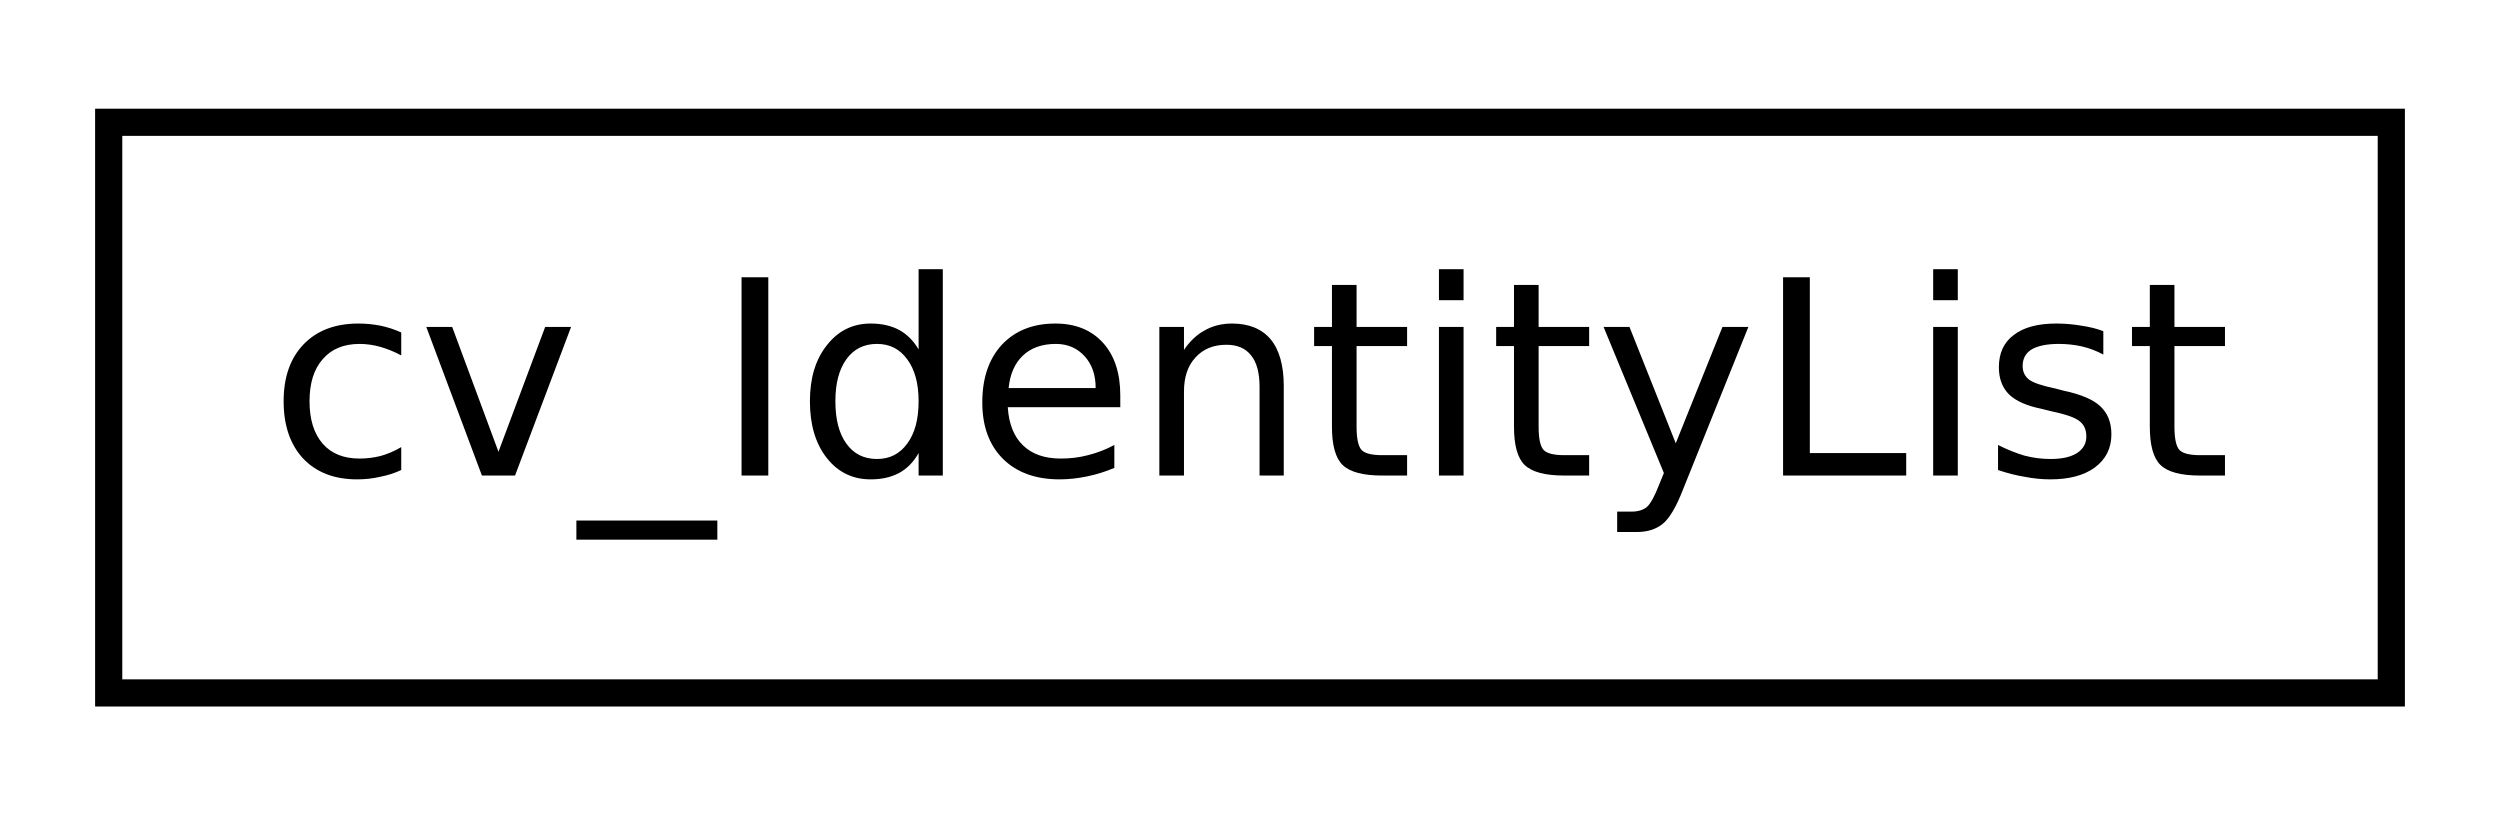
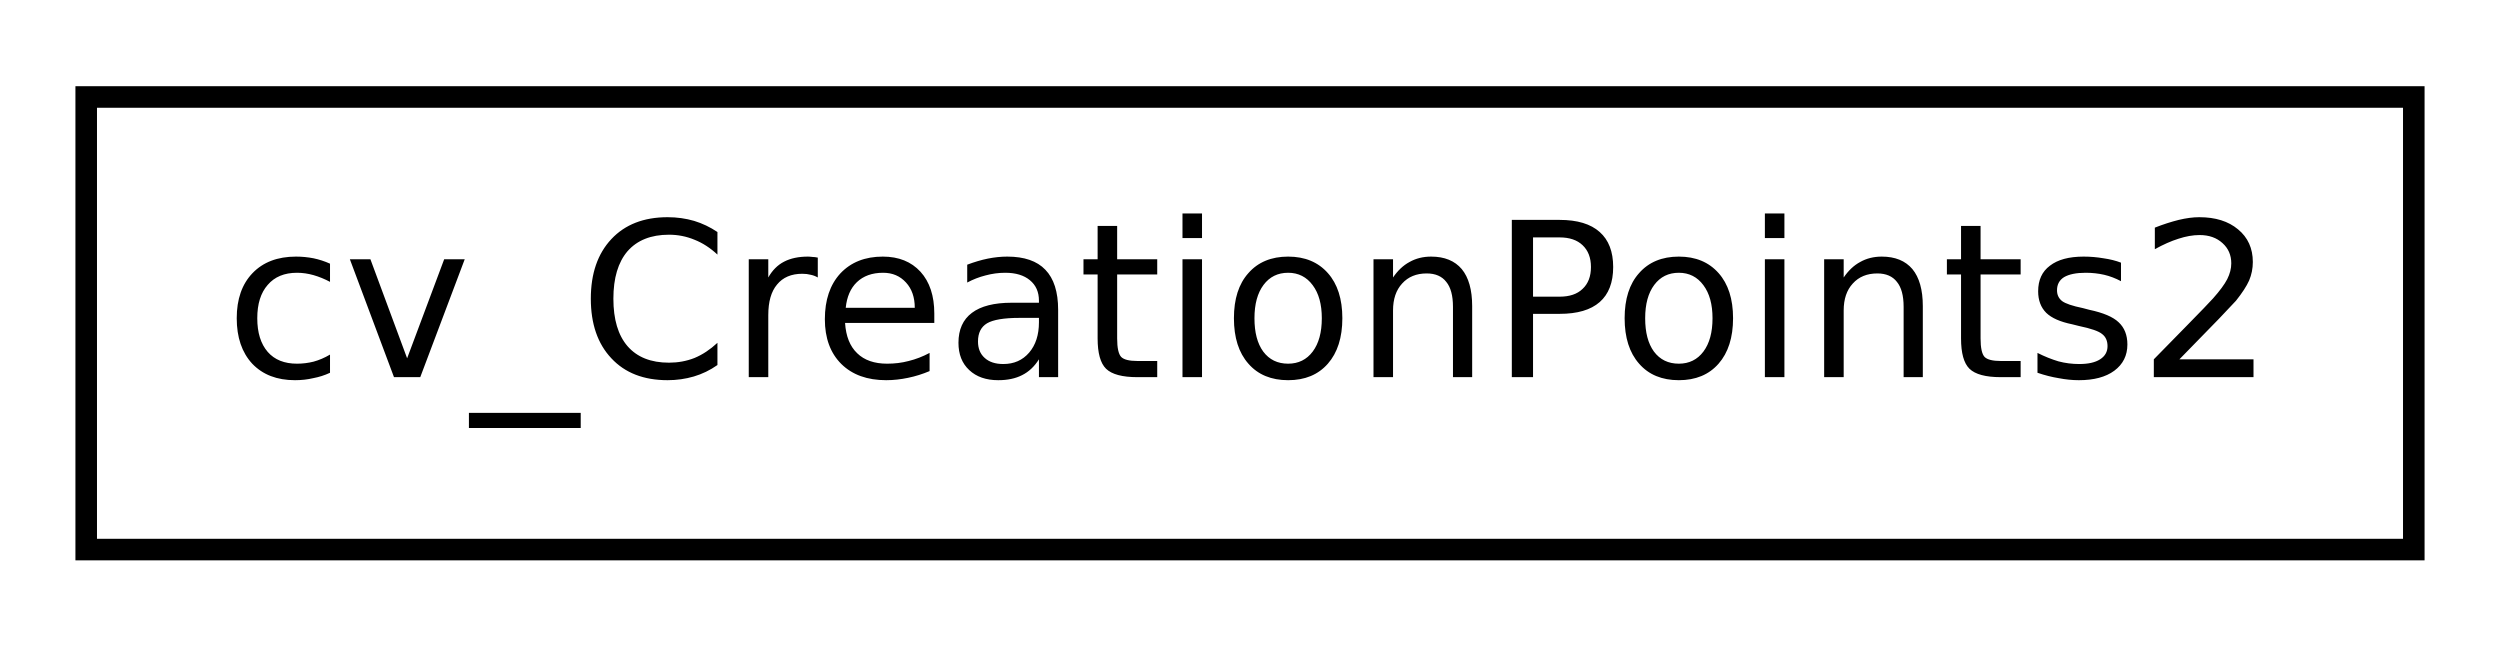
- <svg xmlns="http://www.w3.org/2000/svg" xmlns:xlink="http://www.w3.org/1999/xlink" width="92pt" height="30pt" viewBox="0.00 0.00 92.00 30.00">
+ <svg xmlns="http://www.w3.org/2000/svg" xmlns:xlink="http://www.w3.org/1999/xlink" width="116pt" height="30pt" viewBox="0.00 0.00 116.00 30.00">
  <g id="graph1" class="graph" transform="scale(1 1) rotate(0) translate(4 26)">
-     <polygon fill="white" stroke="white" points="-4,5 -4,-26 89,-26 89,5 -4,5" />
+     <polygon fill="white" stroke="white" points="-4,5 -4,-26 113,-26 113,5 -4,5" />
    <g id="node1" class="node">
-       <a xlink:href="classcv___identity_list.html" target="_top" xlink:title="In dieser Klasse werden sämtliche Identitäten eines Charakters gespeichert.">
-         <polygon fill="white" stroke="black" points="0,-0.5 0,-21.5 84,-21.5 84,-0.5 0,-0.5" />
-         <text text-anchor="middle" x="42" y="-8.5" font-family="DejaVuSans" font-size="10.00">cv_IdentityList</text>
+       <a xlink:href="classcv___creation_points2.html" target="_top" xlink:title="Datentyp für die freien Erschaffungspunkte.">
+         <polygon fill="white" stroke="black" points="0,-0.5 0,-21.5 108,-21.5 108,-0.5 0,-0.5" />
+         <text text-anchor="middle" x="54" y="-8.5" font-family="DejaVuSans" font-size="10.00">cv_CreationPoints2</text>
      </a>
    </g>
  </g>
</svg>
